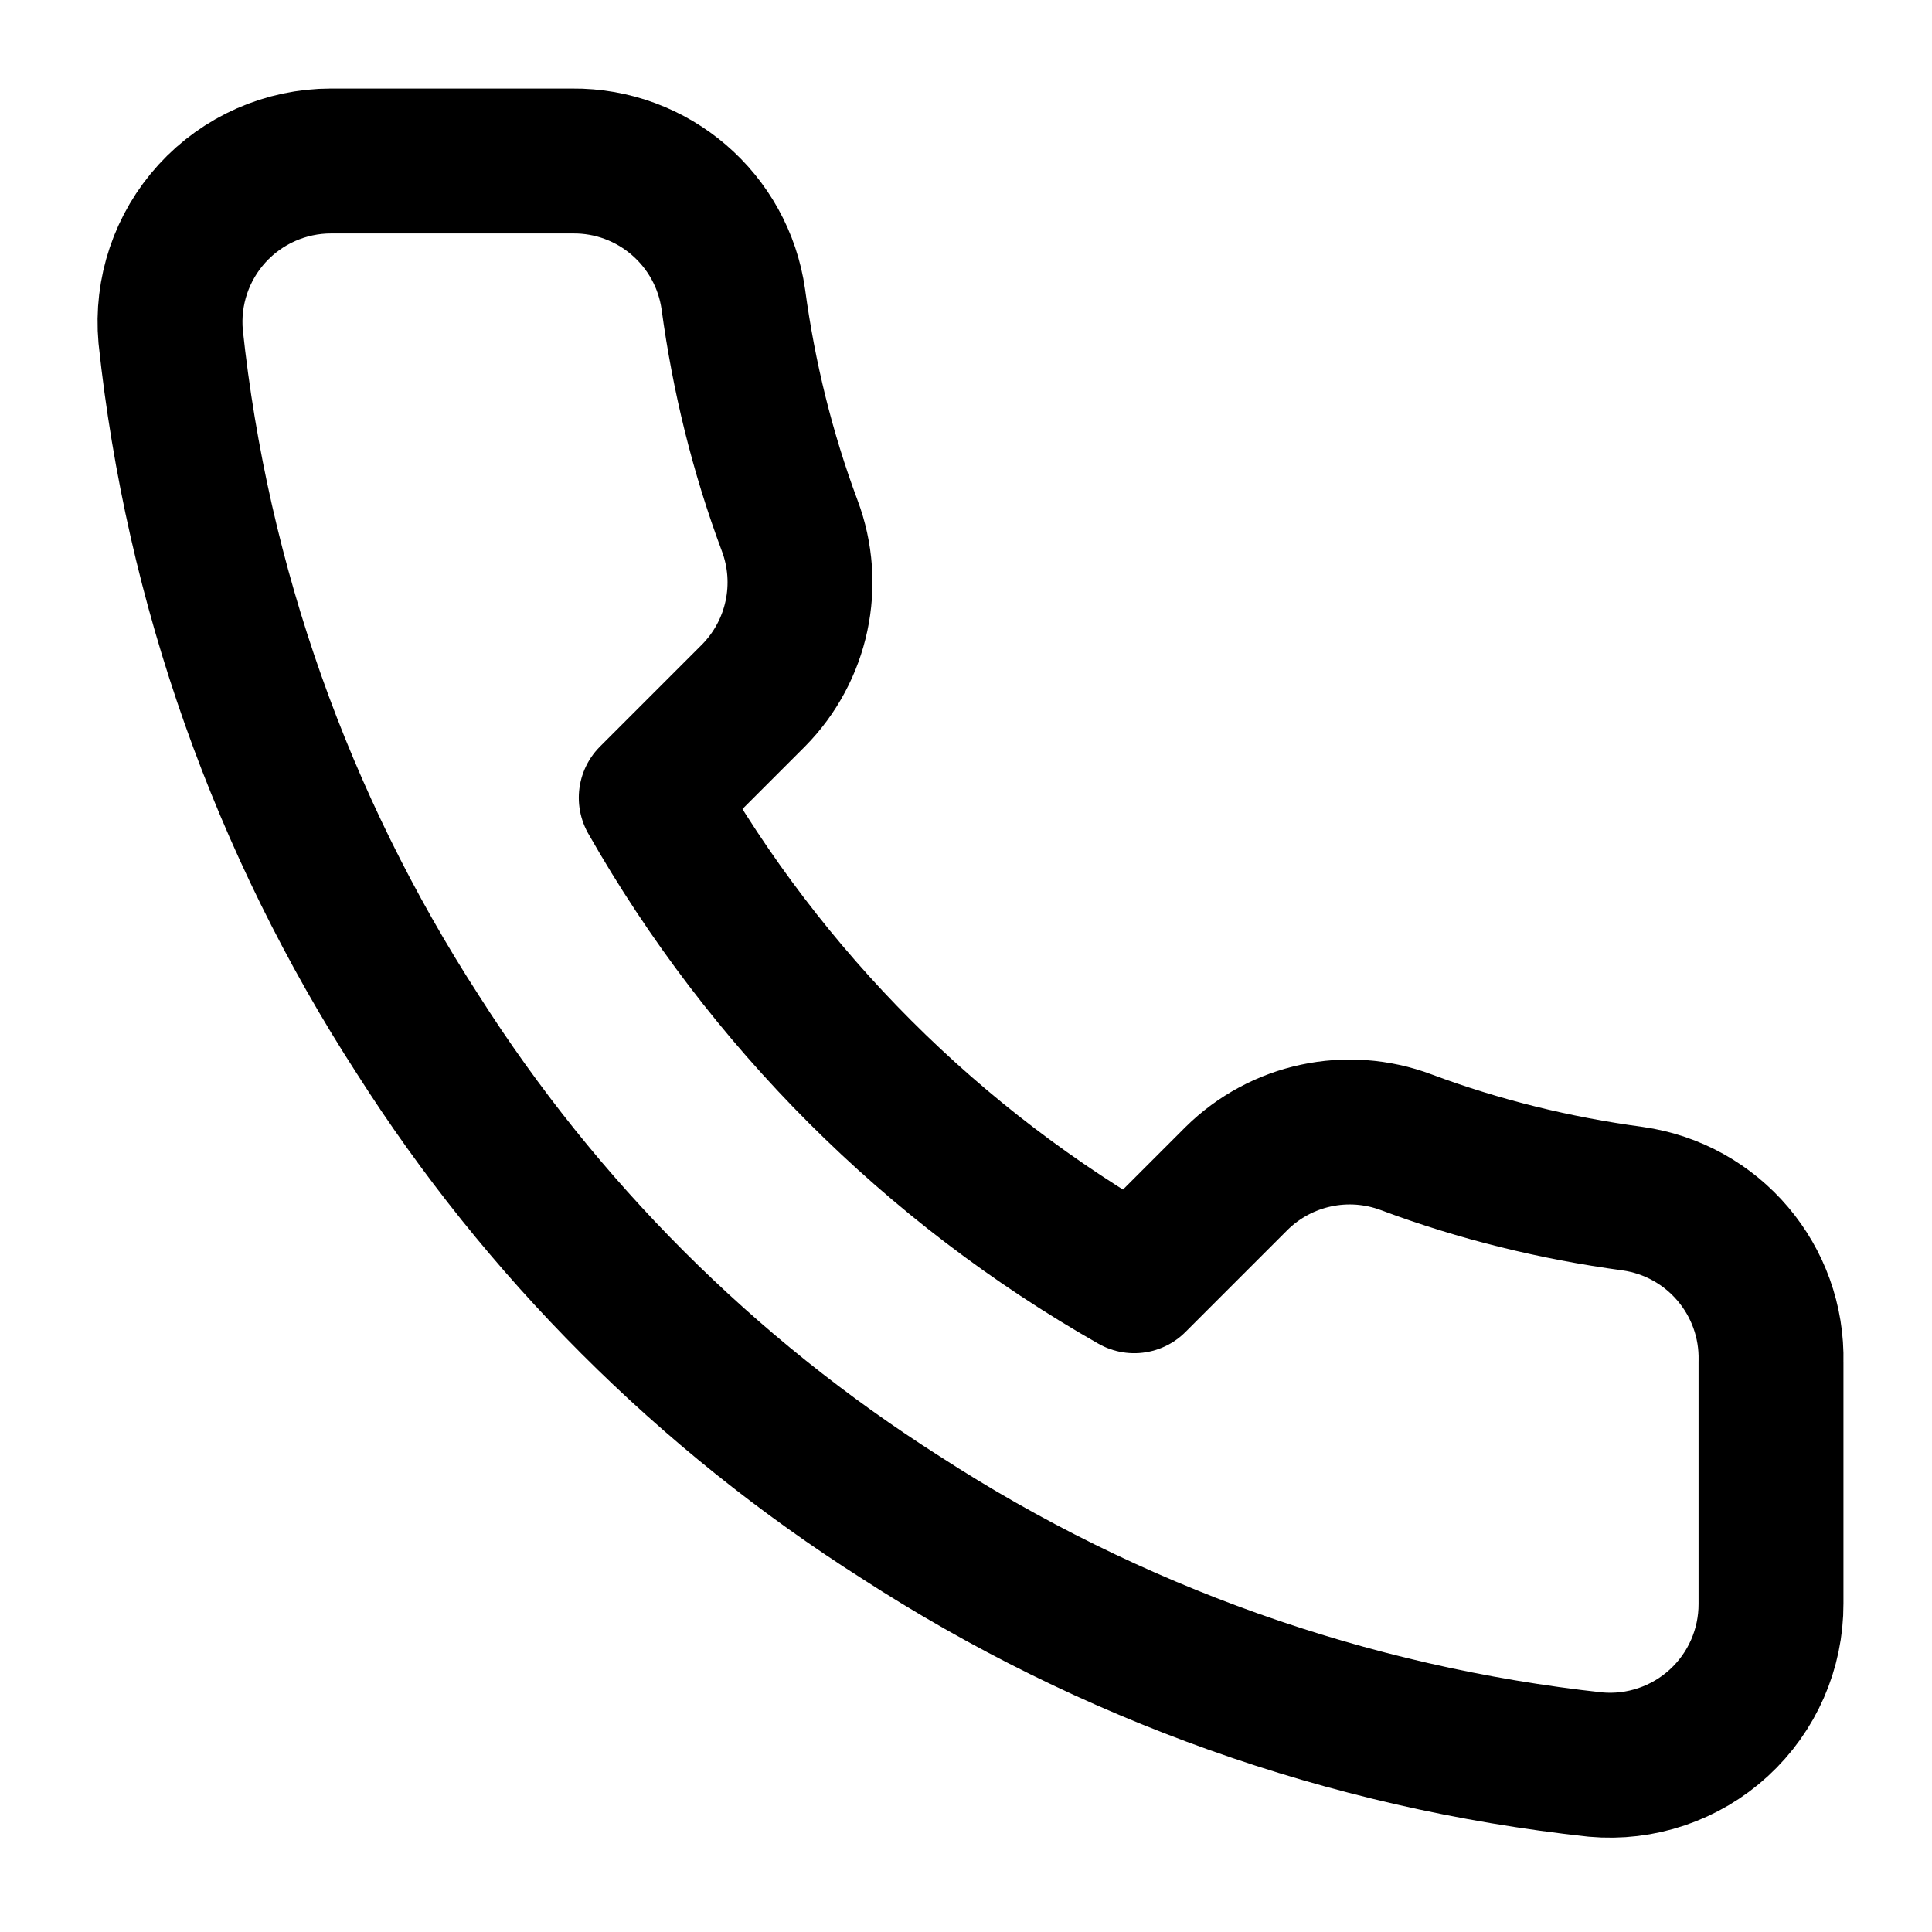
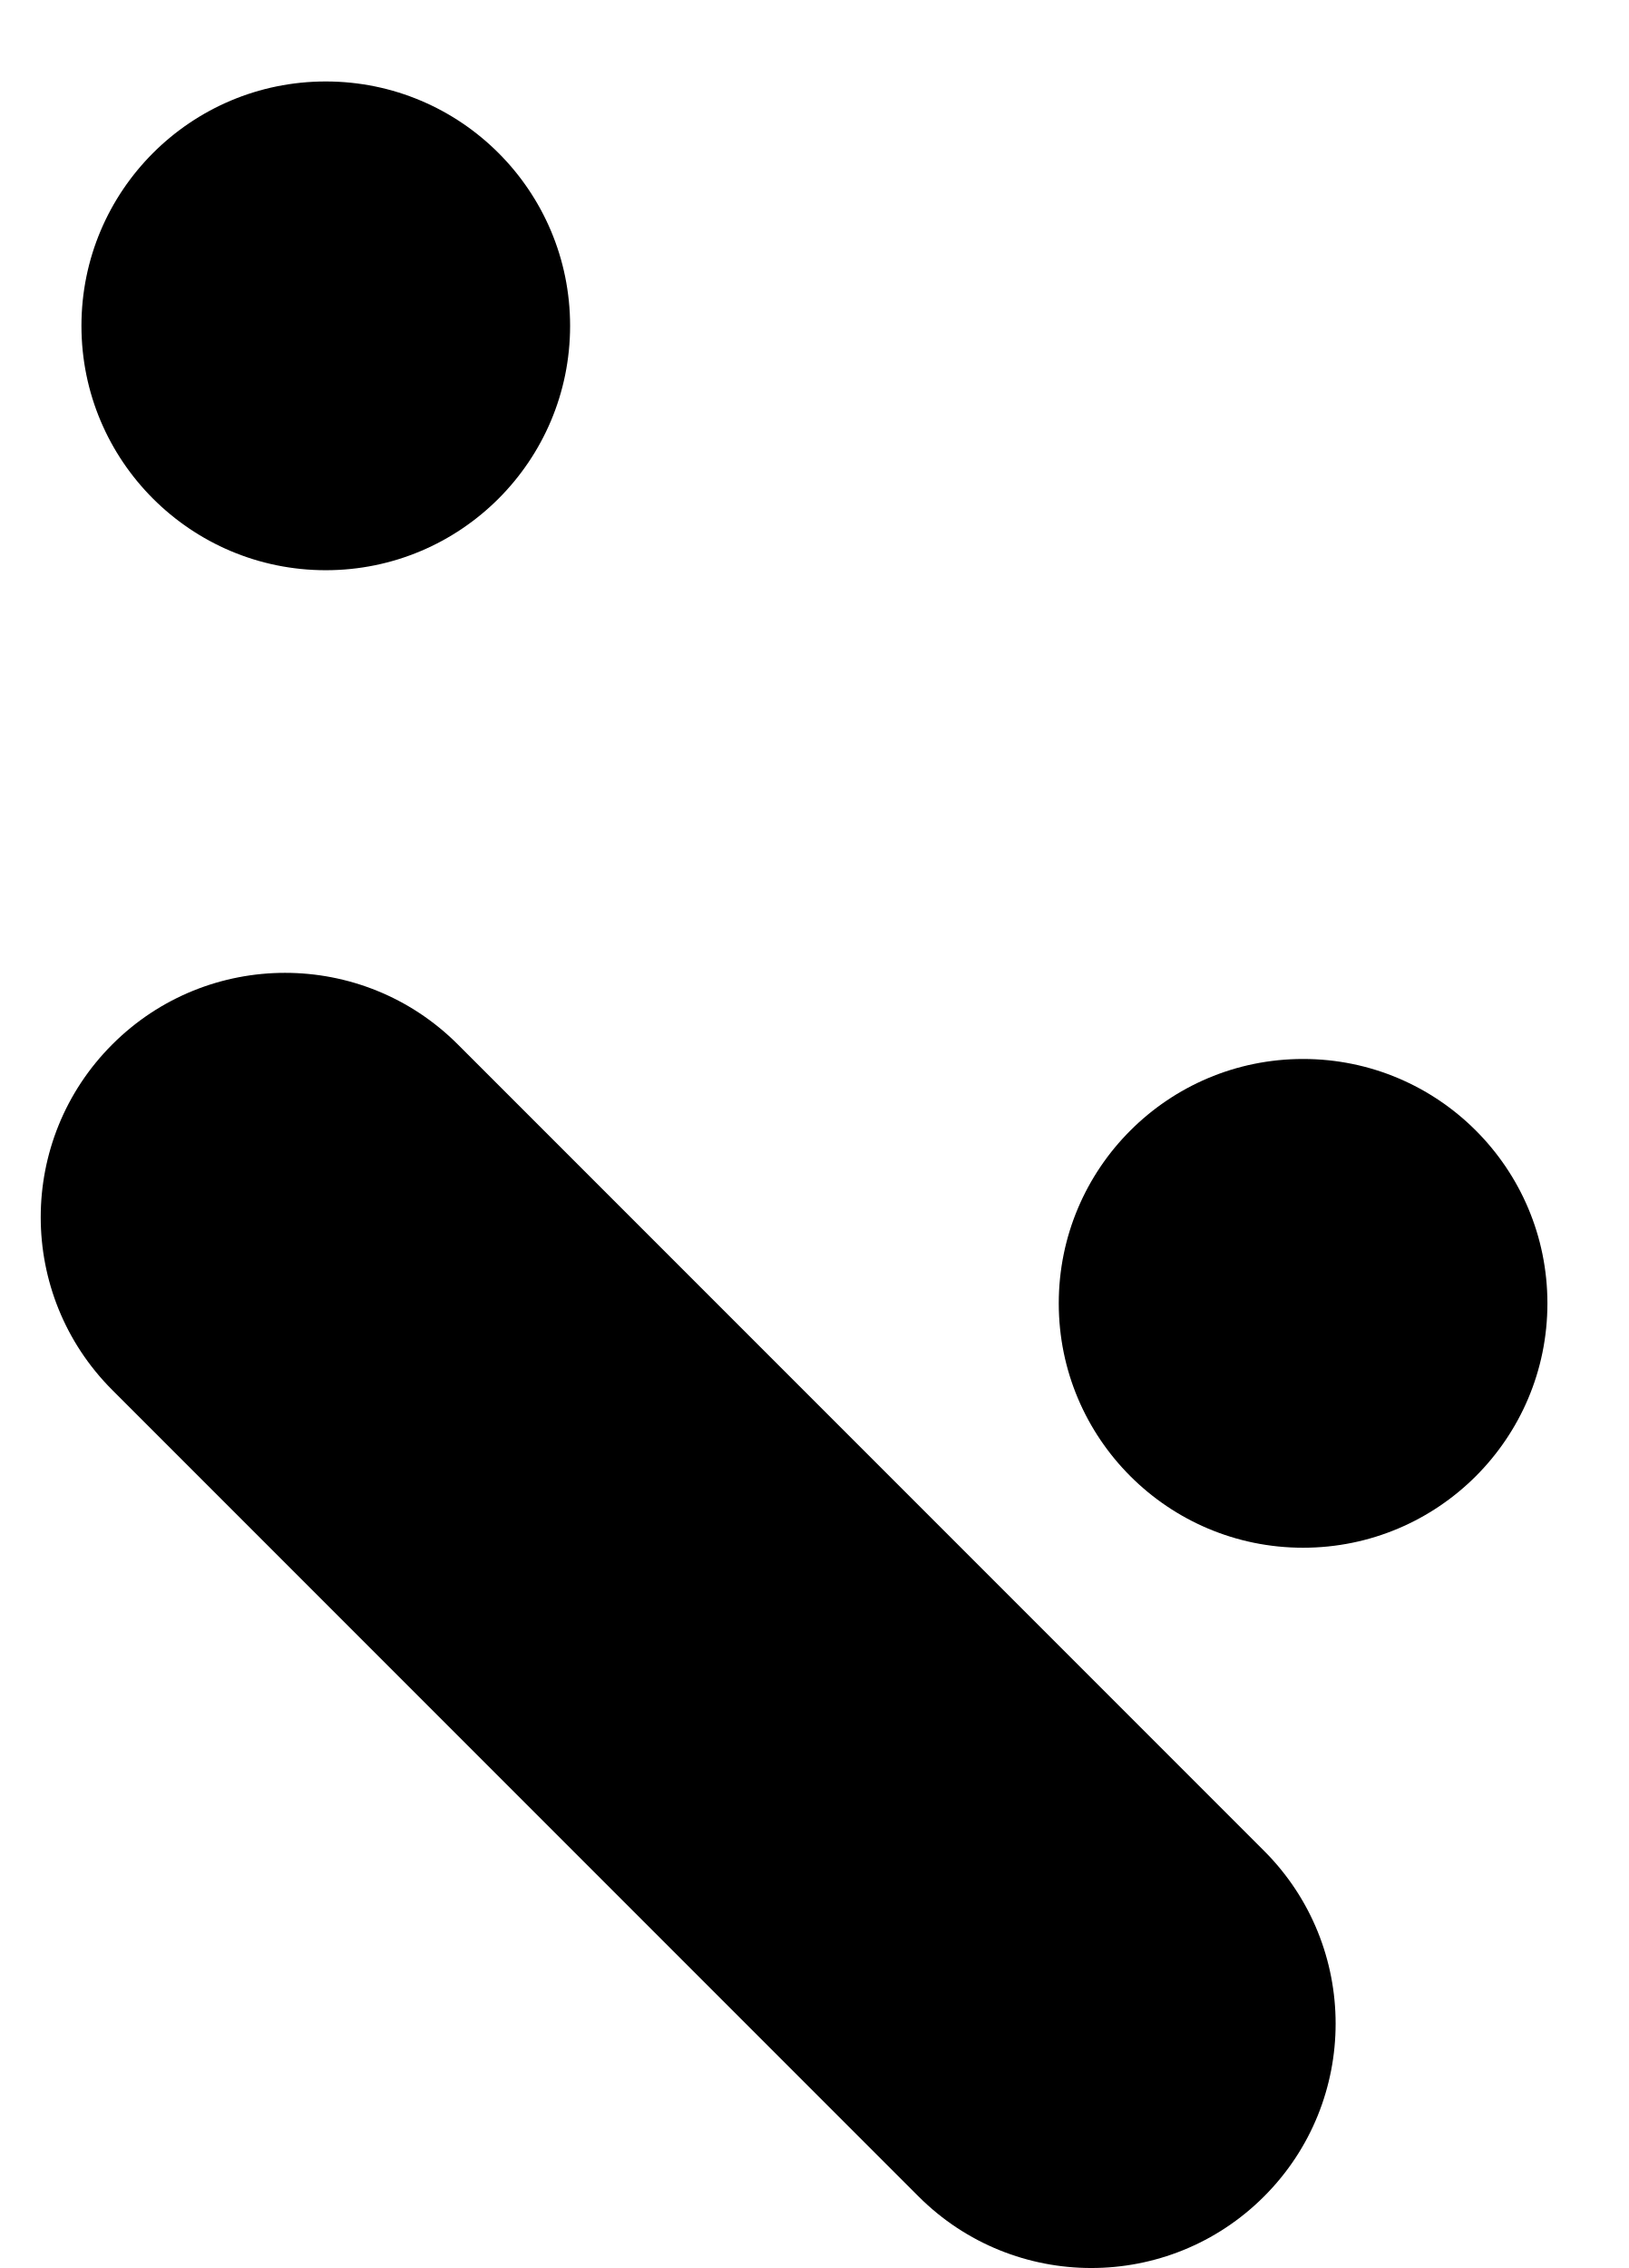
- <svg xmlns="http://www.w3.org/2000/svg" preserveAspectRatio="none" overflow="visible" style="display: block;" width="20" height="20" viewBox="0 0 24 24" fill="none">
+ <svg xmlns="http://www.w3.org/2000/svg" preserveAspectRatio="none" overflow="visible" style="display: block;" width="20" height="27.842" viewBox="0 0 20 27.842" fill="none">
  <g id="Icon Phone">
-     <path id="Handset" d="M22 16.92v3a2 2 0 0 1-2.18 2 19.79 19.79 0 0 1-8.63-3.07 19.5 19.5 0 0 1-6-6 19.79 19.79 0 0 1-3.07-8.67A2 2 0 0 1 4.11 2h3a2 2 0 0 1 2 1.72c.13.96.36 1.9.7 2.81a2 2 0 0 1-.45 2.11L8.09 9.91a16 16 0 0 0 6 6l1.27-1.27a2 2 0 0 1 2.11-.45c.91.34 1.85.57 2.81.7A2 2 0 0 1 22 16.92z" stroke="black" stroke-width="1.8" stroke-linecap="round" stroke-linejoin="round" />
+     <rect id="Rectangle" x="3.5" y="10.7" width="20" height="6" rx="3" transform="rotate(45 3.5 10.7)" fill="black" />
+     <circle id="Ellipse" cx="4" cy="4" r="3" fill="black" />
+     <circle id="Ellipse_2" cx="16" cy="16" r="3" fill="black" />
  </g>
</svg>
